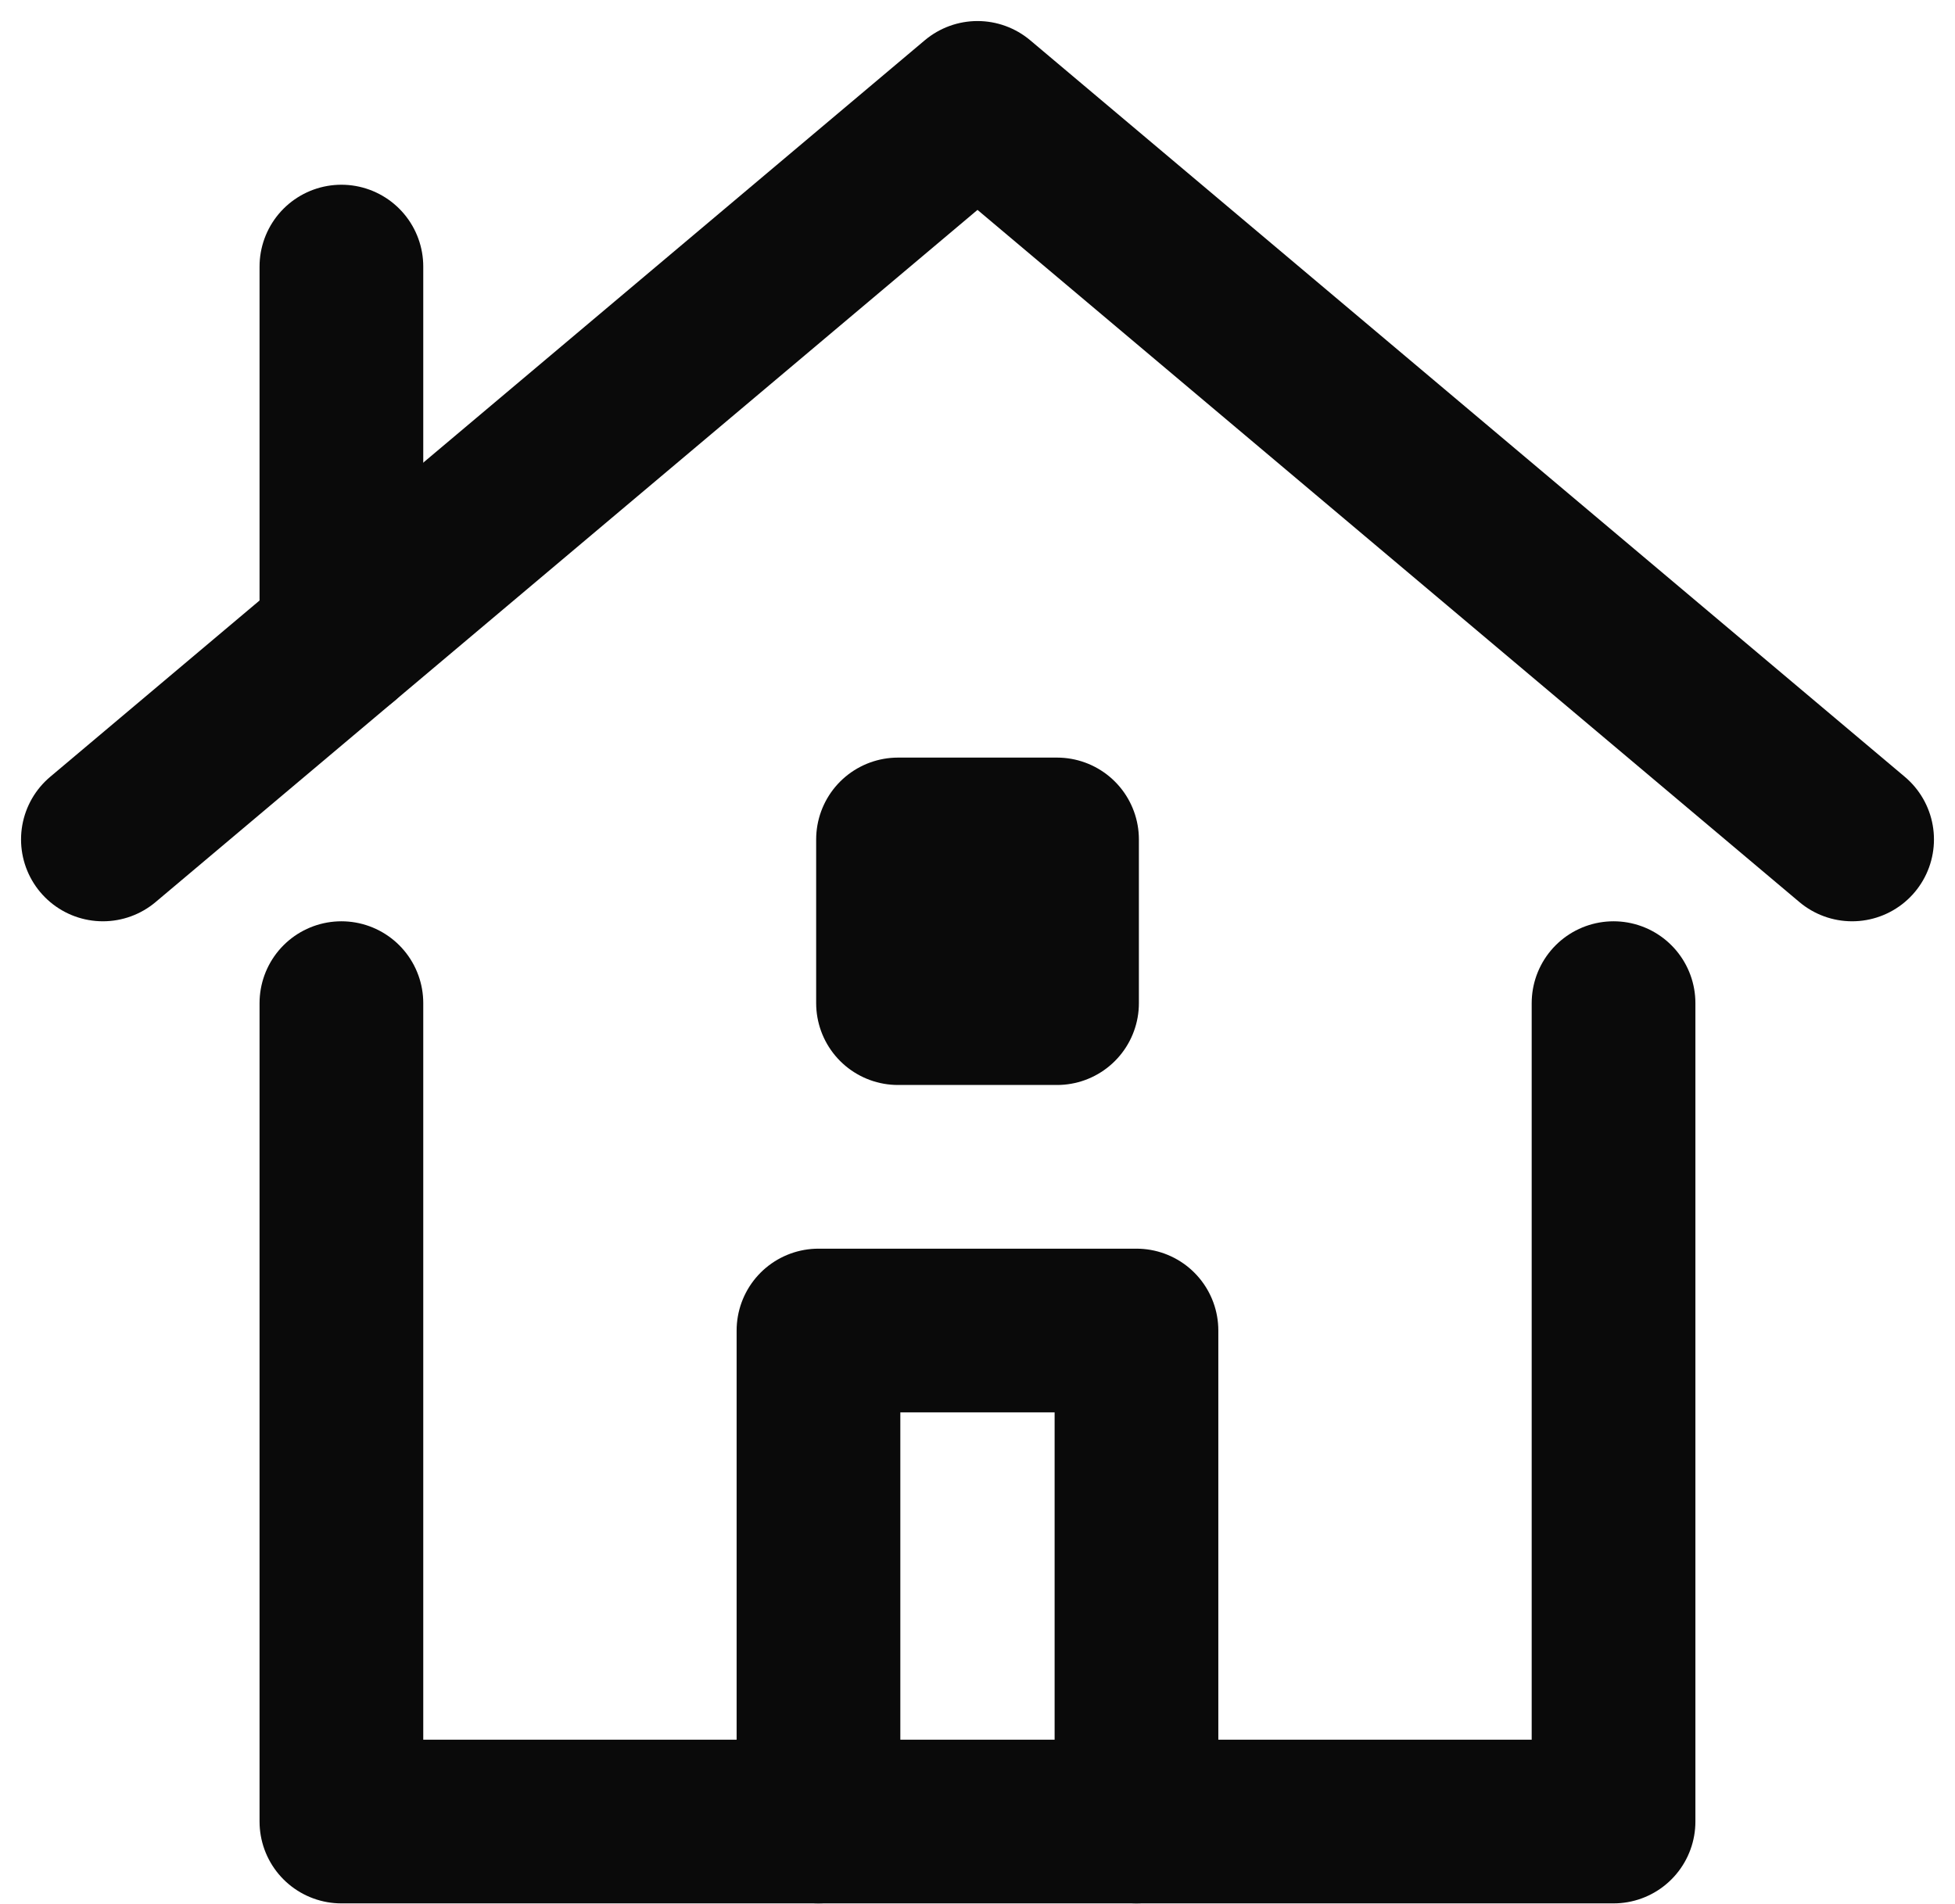
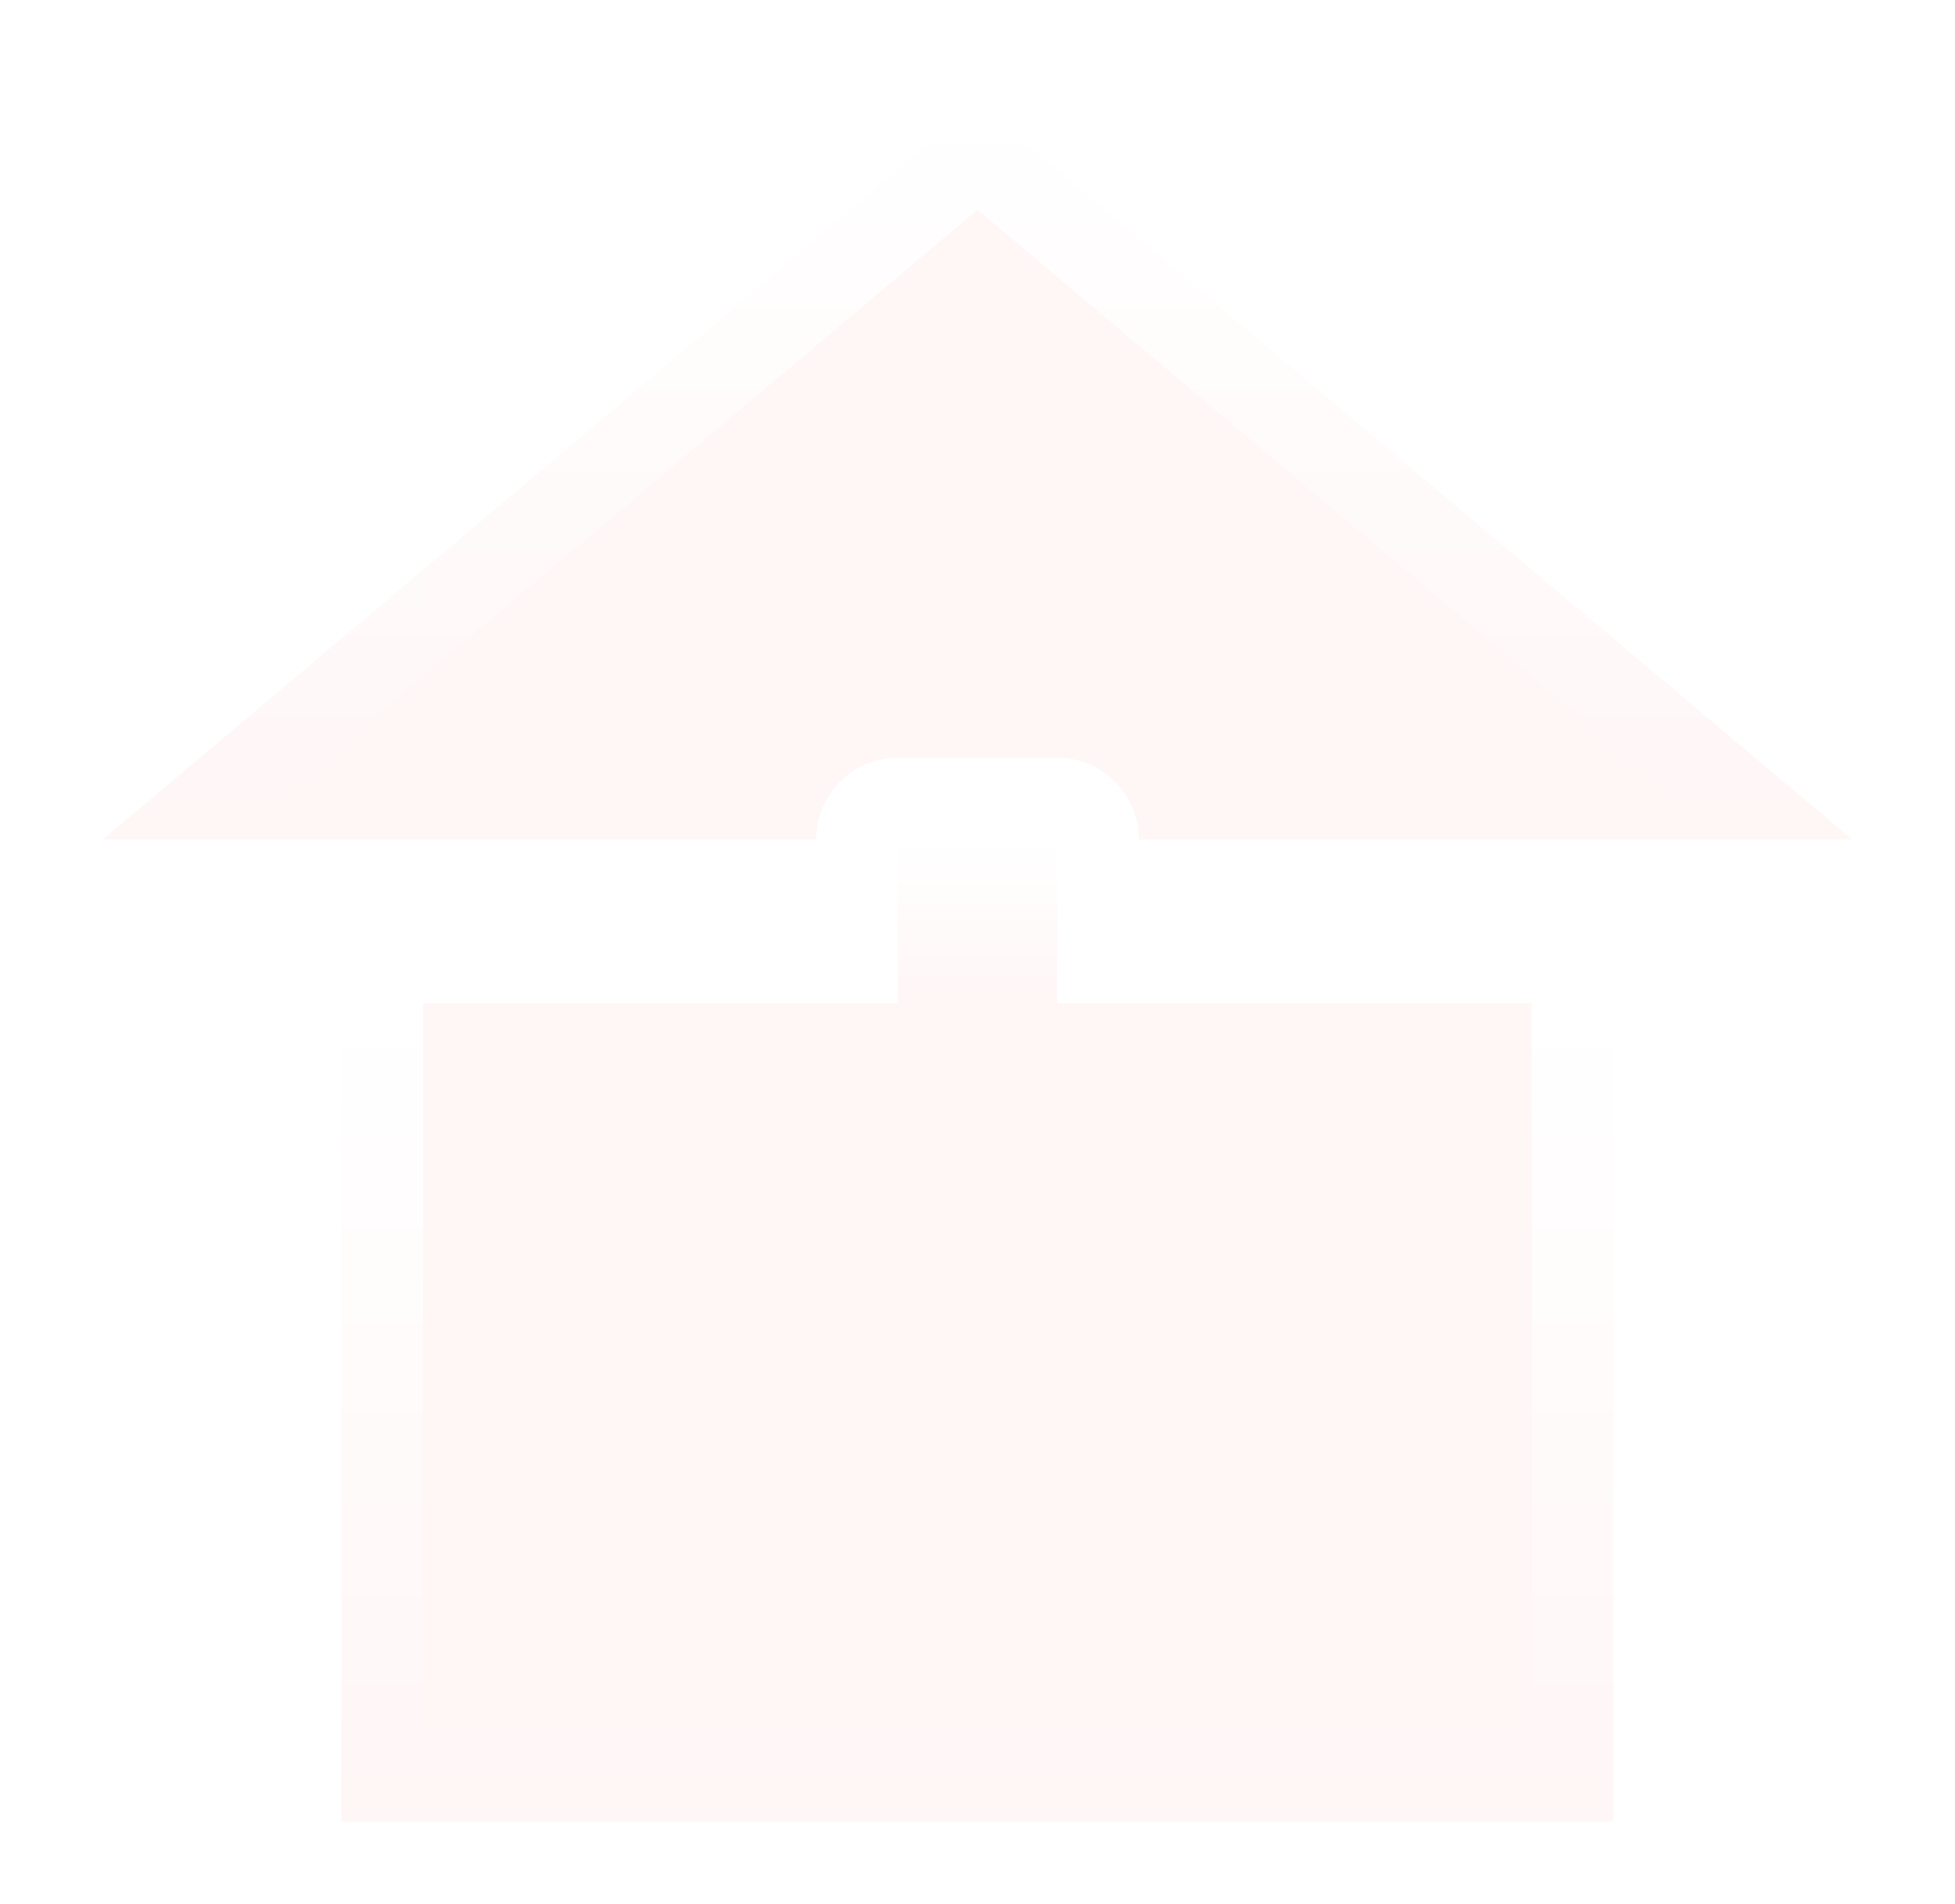
<svg xmlns="http://www.w3.org/2000/svg" width="38" height="37" viewBox="0 0 38 37" fill="none">
-   <path d="M15.909 35.409V25.864H22.09V35.409" stroke="#0A0A0A" stroke-width="3.182" stroke-linecap="round" stroke-linejoin="round" />
-   <path d="M2 16.318L19 2L36 16.318" stroke="#0A0A0A" stroke-width="3.182" stroke-linecap="round" stroke-linejoin="round" />
-   <path d="M6.636 12.412V5.182" stroke="#0A0A0A" stroke-width="3.182" stroke-linecap="round" stroke-linejoin="round" />
-   <path d="M6.636 19.5V35.409H31.363V19.5" stroke="#0A0A0A" stroke-width="3.182" stroke-linecap="round" stroke-linejoin="round" />
-   <path d="M20.546 16.318H17.455V19.5H20.546V16.318Z" fill="#0A0A0A" />
-   <path d="M20.546 16.318H17.455V19.5H20.546V16.318Z" stroke="#0A0A0A" stroke-width="3.182" stroke-linecap="round" stroke-linejoin="round" />
+   <path d="M15.909 35.409V25.864H22.09V35.409" fill="#FFF6F6" />
+   <path d="M15.909 35.409V25.864H22.09V35.409" stroke="url(#paint0_linear_225_481)" stroke-width="3.182" stroke-linecap="round" stroke-linejoin="round" />
+   <path d="M2 16.318L19 2L36 16.318" fill="#FFF6F6" />
+   <path d="M2 16.318L19 2L36 16.318" stroke="url(#paint1_linear_225_481)" stroke-width="3.182" stroke-linecap="round" stroke-linejoin="round" />
+   <path d="M6.636 12.412V5.182" stroke="url(#paint2_linear_225_481)" stroke-width="3.182" stroke-linecap="round" stroke-linejoin="round" />
+   <path d="M6.636 19.5V35.409H31.363V19.5" fill="#FFF6F6" />
+   <path d="M6.636 19.5V35.409H31.363V19.5" stroke="url(#paint3_linear_225_481)" stroke-width="3.182" stroke-linecap="round" stroke-linejoin="round" />
+   <path d="M20.546 16.318H17.455V19.5H20.546V16.318Z" fill="#FFF6F6" />
+   <path d="M20.546 16.318H17.455V19.5H20.546V16.318Z" fill="#FFF6F6" stroke="url(#paint4_linear_225_481)" stroke-width="3.182" stroke-linecap="round" stroke-linejoin="round" />
+   <defs>
+     <linearGradient id="paint0_linear_225_481" x1="19" y1="25.864" x2="19" y2="35.409" gradientUnits="userSpaceOnUse">
+       <stop stop-color="white" />
+       <stop offset="1" stop-color="white" stop-opacity="0" />
+     </linearGradient>
+     <linearGradient id="paint1_linear_225_481" x1="19" y1="2" x2="19" y2="16.318" gradientUnits="userSpaceOnUse">
+       <stop stop-color="white" />
+       <stop offset="1" stop-color="white" stop-opacity="0" />
+     </linearGradient>
+     <linearGradient id="paint2_linear_225_481" x1="7.136" y1="5.182" x2="7.136" y2="12.412" gradientUnits="userSpaceOnUse">
+       <stop stop-color="white" />
+       <stop offset="1" stop-color="white" stop-opacity="0" />
+     </linearGradient>
+     <linearGradient id="paint3_linear_225_481" x1="19" y1="19.5" x2="19" y2="35.409" gradientUnits="userSpaceOnUse">
+       <stop stop-color="white" />
+       <stop offset="1" stop-color="white" stop-opacity="0" />
+     </linearGradient>
+     <linearGradient id="paint4_linear_225_481" x1="19" y1="16.318" x2="19" y2="19.5" gradientUnits="userSpaceOnUse">
+       <stop stop-color="white" />
+       <stop offset="1" stop-color="white" stop-opacity="0" />
+     </linearGradient>
+   </defs>
</svg>
